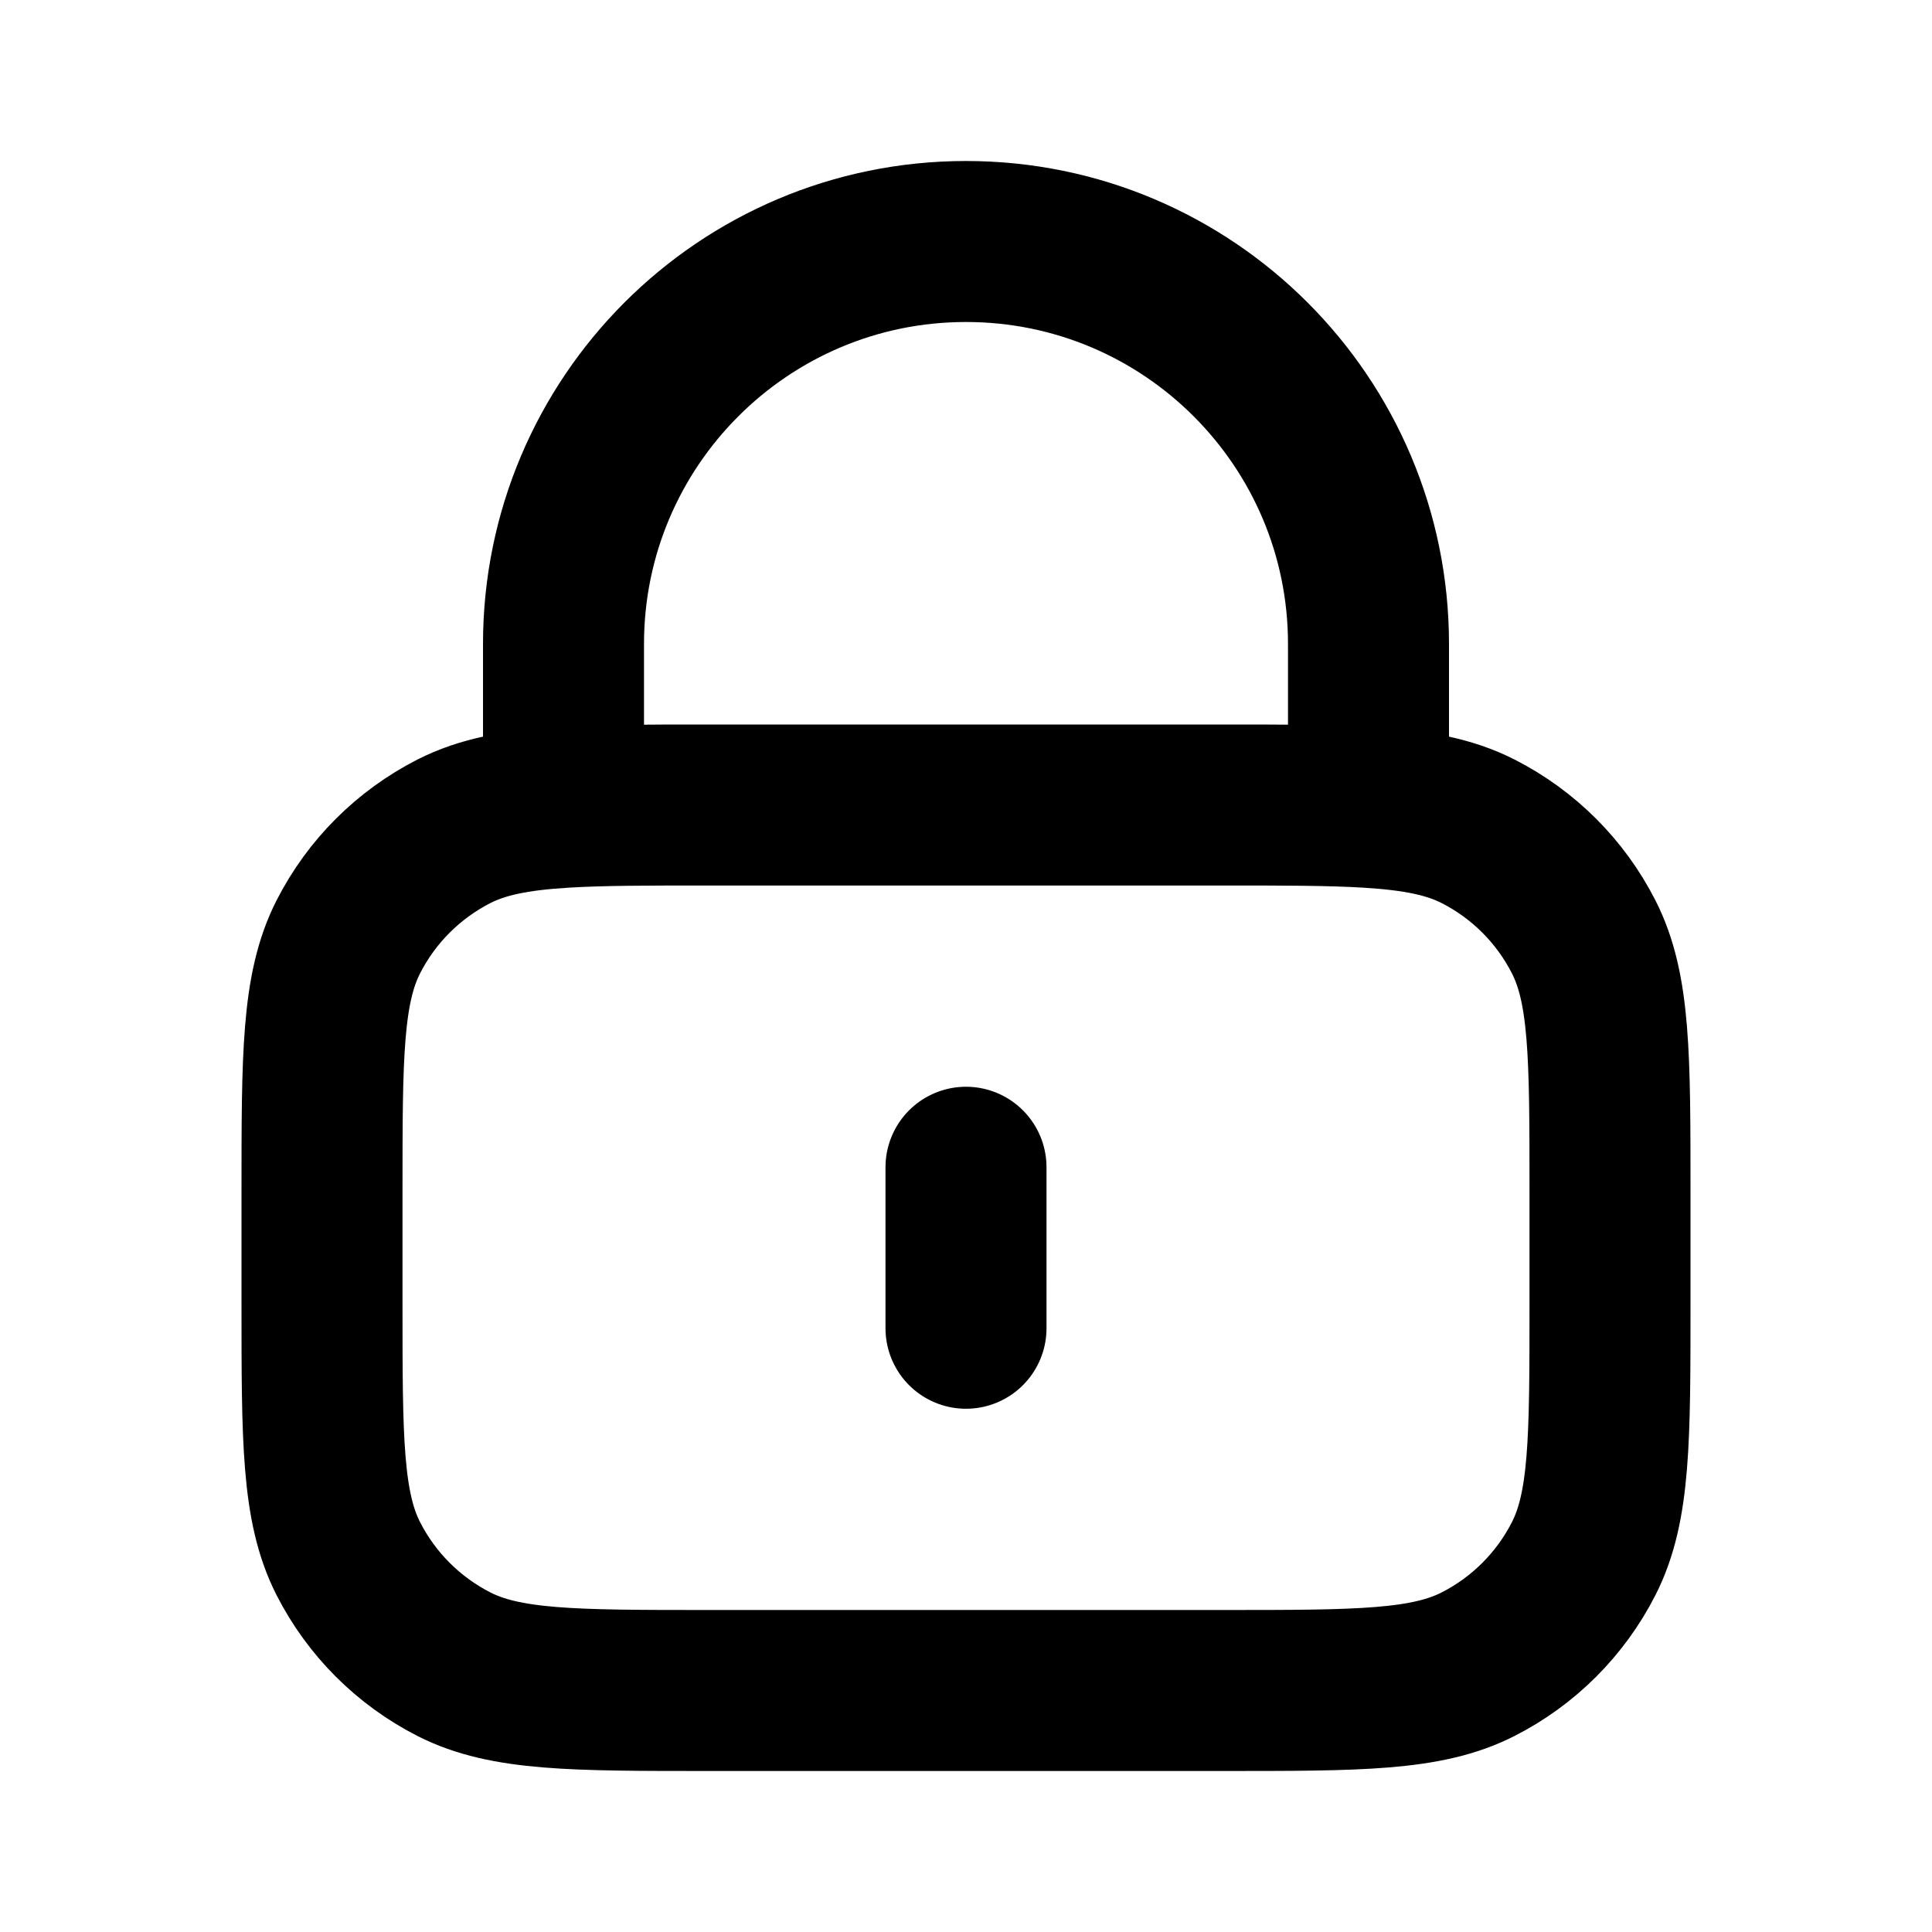
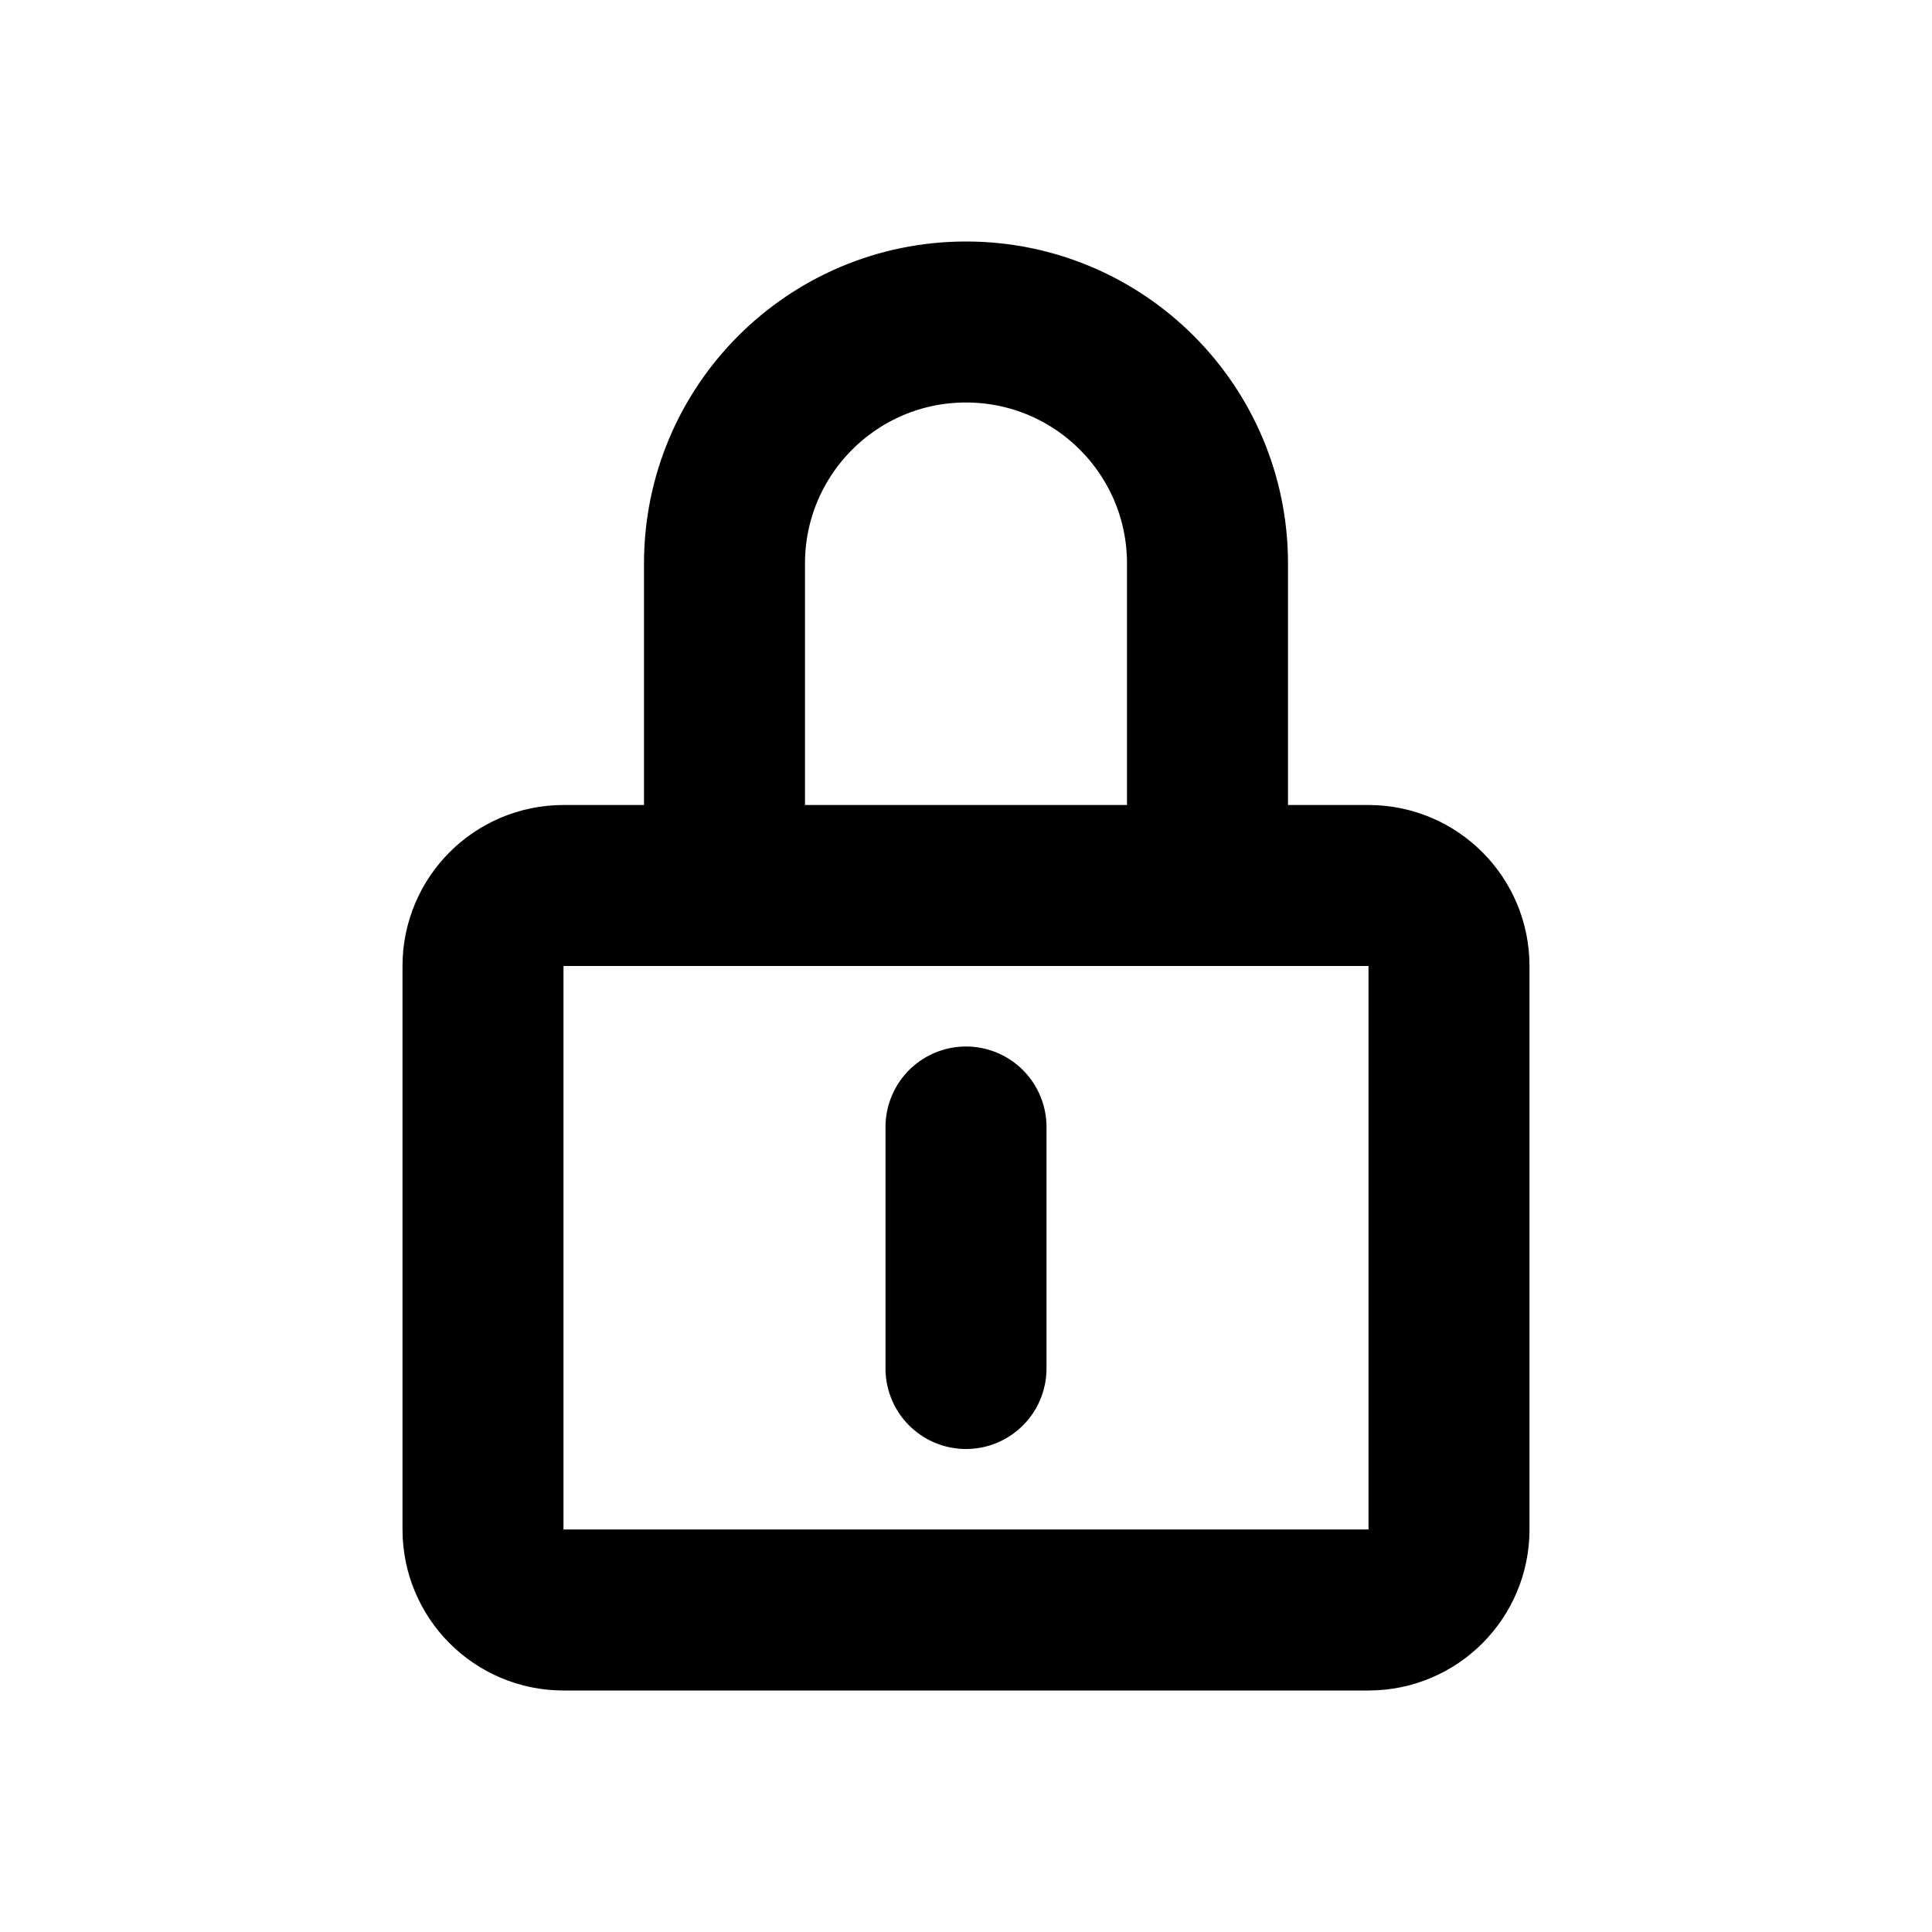
- <svg xmlns="http://www.w3.org/2000/svg" width="800px" height="800px" viewBox="0 0 24 24" fill="none">
-   <path d="M12 14.5V16.5M7 10.029C7.471 10 8.053 10 8.8 10H15.2C15.947 10 16.529 10 17 10.029M7 10.029C6.412 10.065 5.994 10.146 5.638 10.327C5.074 10.615 4.615 11.073 4.327 11.638C4 12.28 4 13.12 4 14.8V16.2C4 17.88 4 18.72 4.327 19.362C4.615 19.927 5.074 20.385 5.638 20.673C6.28 21 7.12 21 8.8 21H15.2C16.88 21 17.72 21 18.362 20.673C18.927 20.385 19.385 19.927 19.673 19.362C20 18.72 20 17.88 20 16.2V14.8C20 13.12 20 12.28 19.673 11.638C19.385 11.073 18.927 10.615 18.362 10.327C18.006 10.146 17.588 10.065 17 10.029M7 10.029V8C7 5.239 9.239 3 12 3C14.761 3 17 5.239 17 8V10.029" stroke="#000000" stroke-width="2" stroke-linecap="round" stroke-linejoin="round" />
+ <svg xmlns="http://www.w3.org/2000/svg" class="w-6 h-6 text-gray-800 dark:text-white" aria-hidden="true" width="24" height="24" fill="none" viewBox="0 0 24 24">
+   <path stroke="currentColor" stroke-linecap="round" stroke-linejoin="round" stroke-width="2" d="M12 14v3m-3-6V7a3 3 0 1 1 6 0v4m-8 0h10a1 1 0 0 1 1 1v7a1 1 0 0 1-1 1H7a1 1 0 0 1-1-1v-7a1 1 0 0 1 1-1Z" />
</svg>
